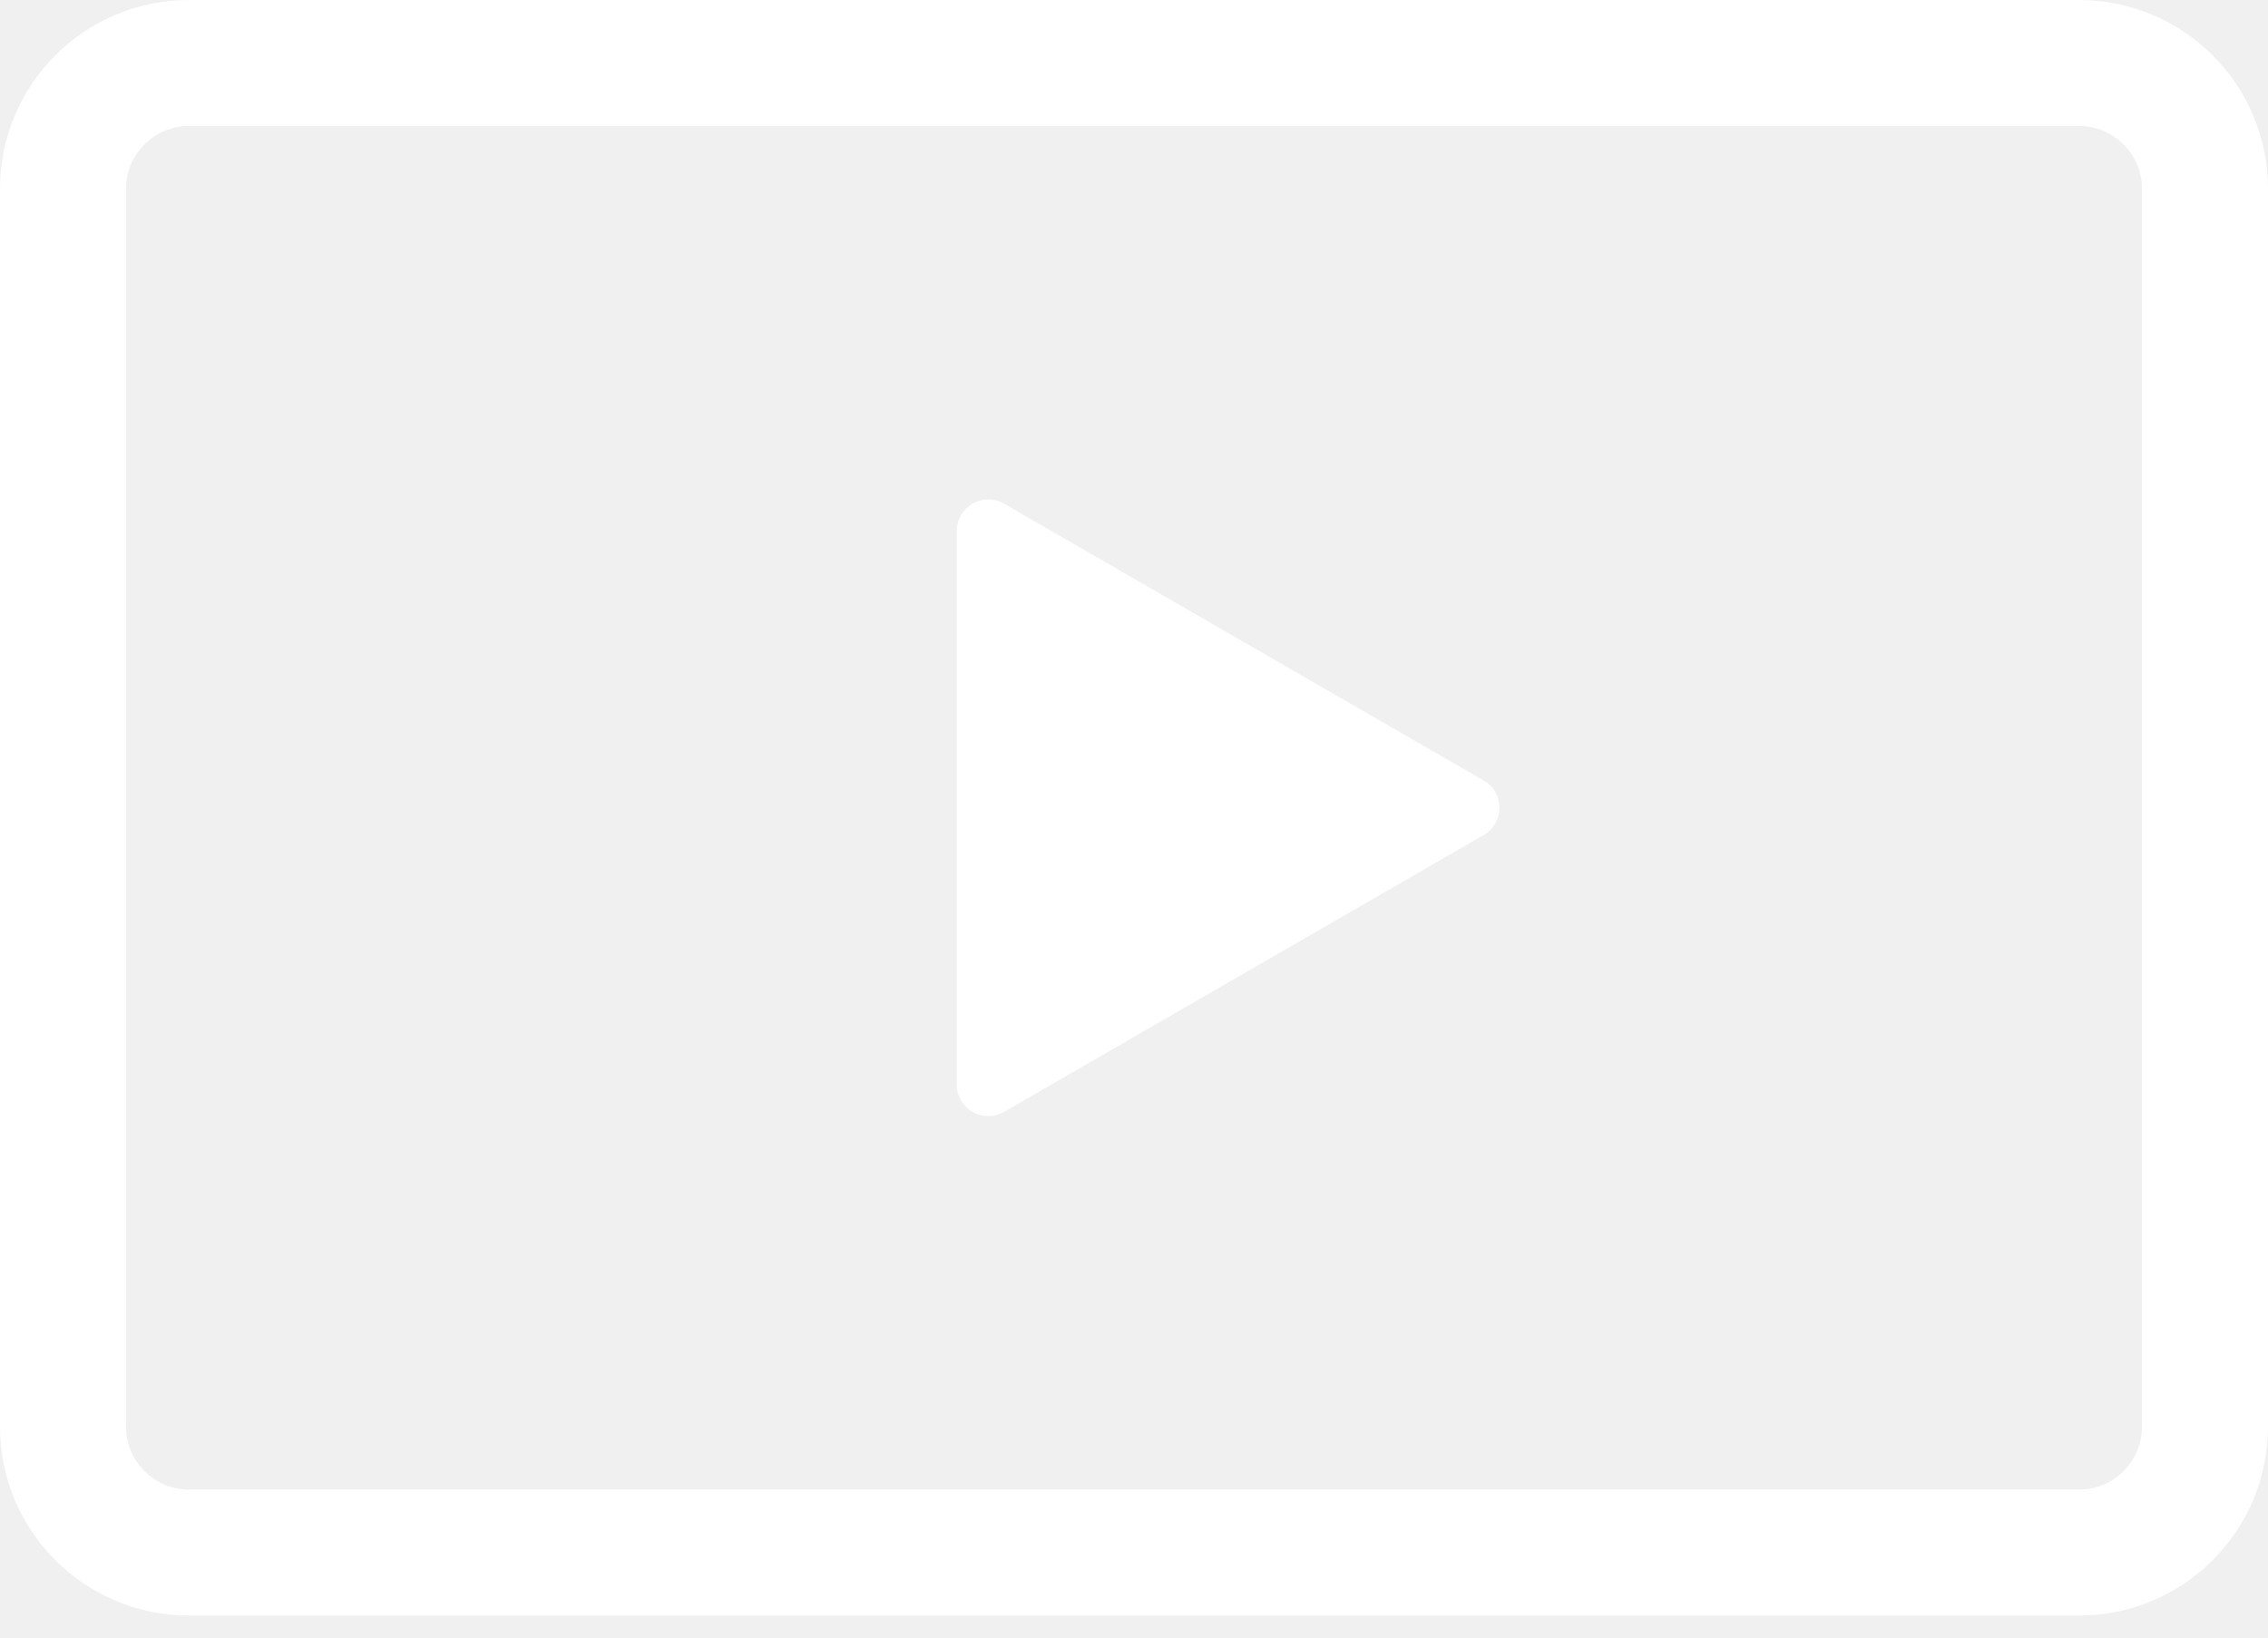
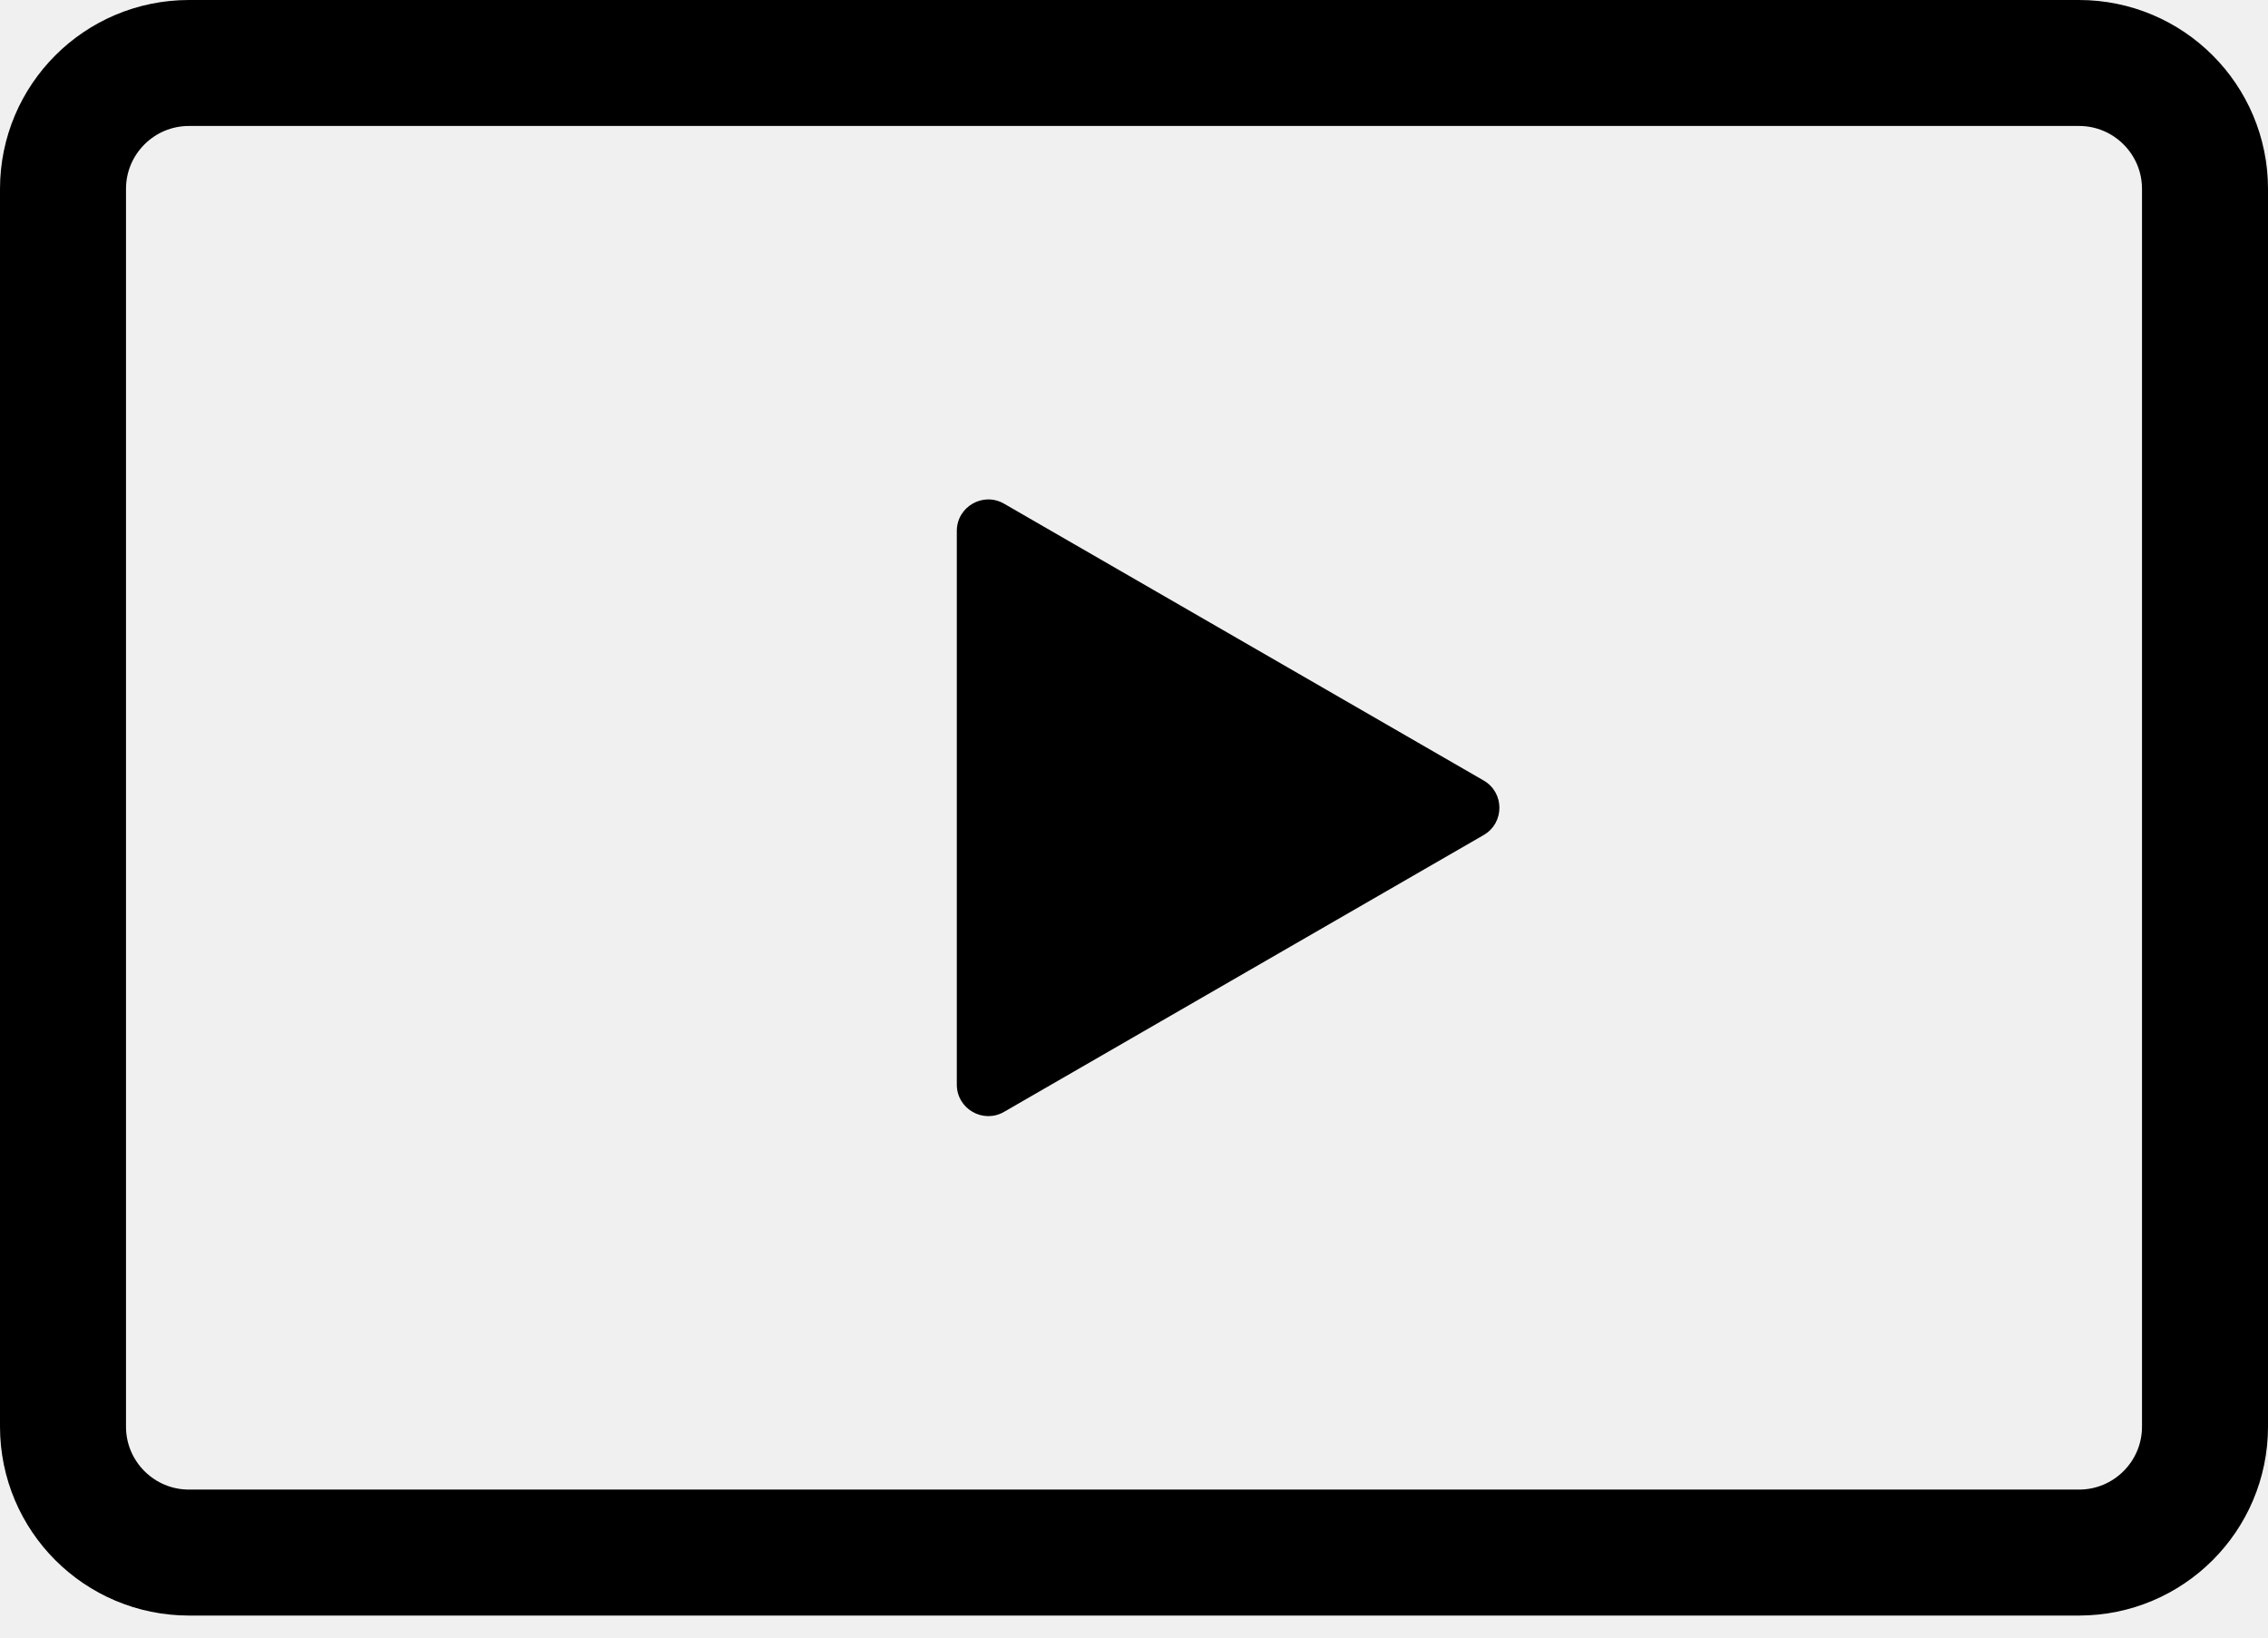
<svg xmlns="http://www.w3.org/2000/svg" width="72" height="52" viewBox="0 0 72 52" fill="none">
-   <rect x="2" y="2" width="68" height="47.3" rx="4" stroke="white" stroke-width="4" />
-   <path d="M47.1 24.784C47.767 25.169 47.767 26.131 47.1 26.516L31.875 35.306C31.208 35.691 30.375 35.21 30.375 34.44L30.375 16.86C30.375 16.09 31.208 15.609 31.875 15.994L47.1 24.784Z" fill="white" />
+   <rect x="2" y="2" width="68" height="47.3" rx="4" stroke="currentColor" stroke-width="4" />
+   <path d="M47.1 24.784C47.767 25.169 47.767 26.131 47.1 26.516L31.875 35.306C31.208 35.691 30.375 35.21 30.375 34.44L30.375 16.86C30.375 16.09 31.208 15.609 31.875 15.994L47.1 24.784Z" fill="currentColor" />
</svg>
